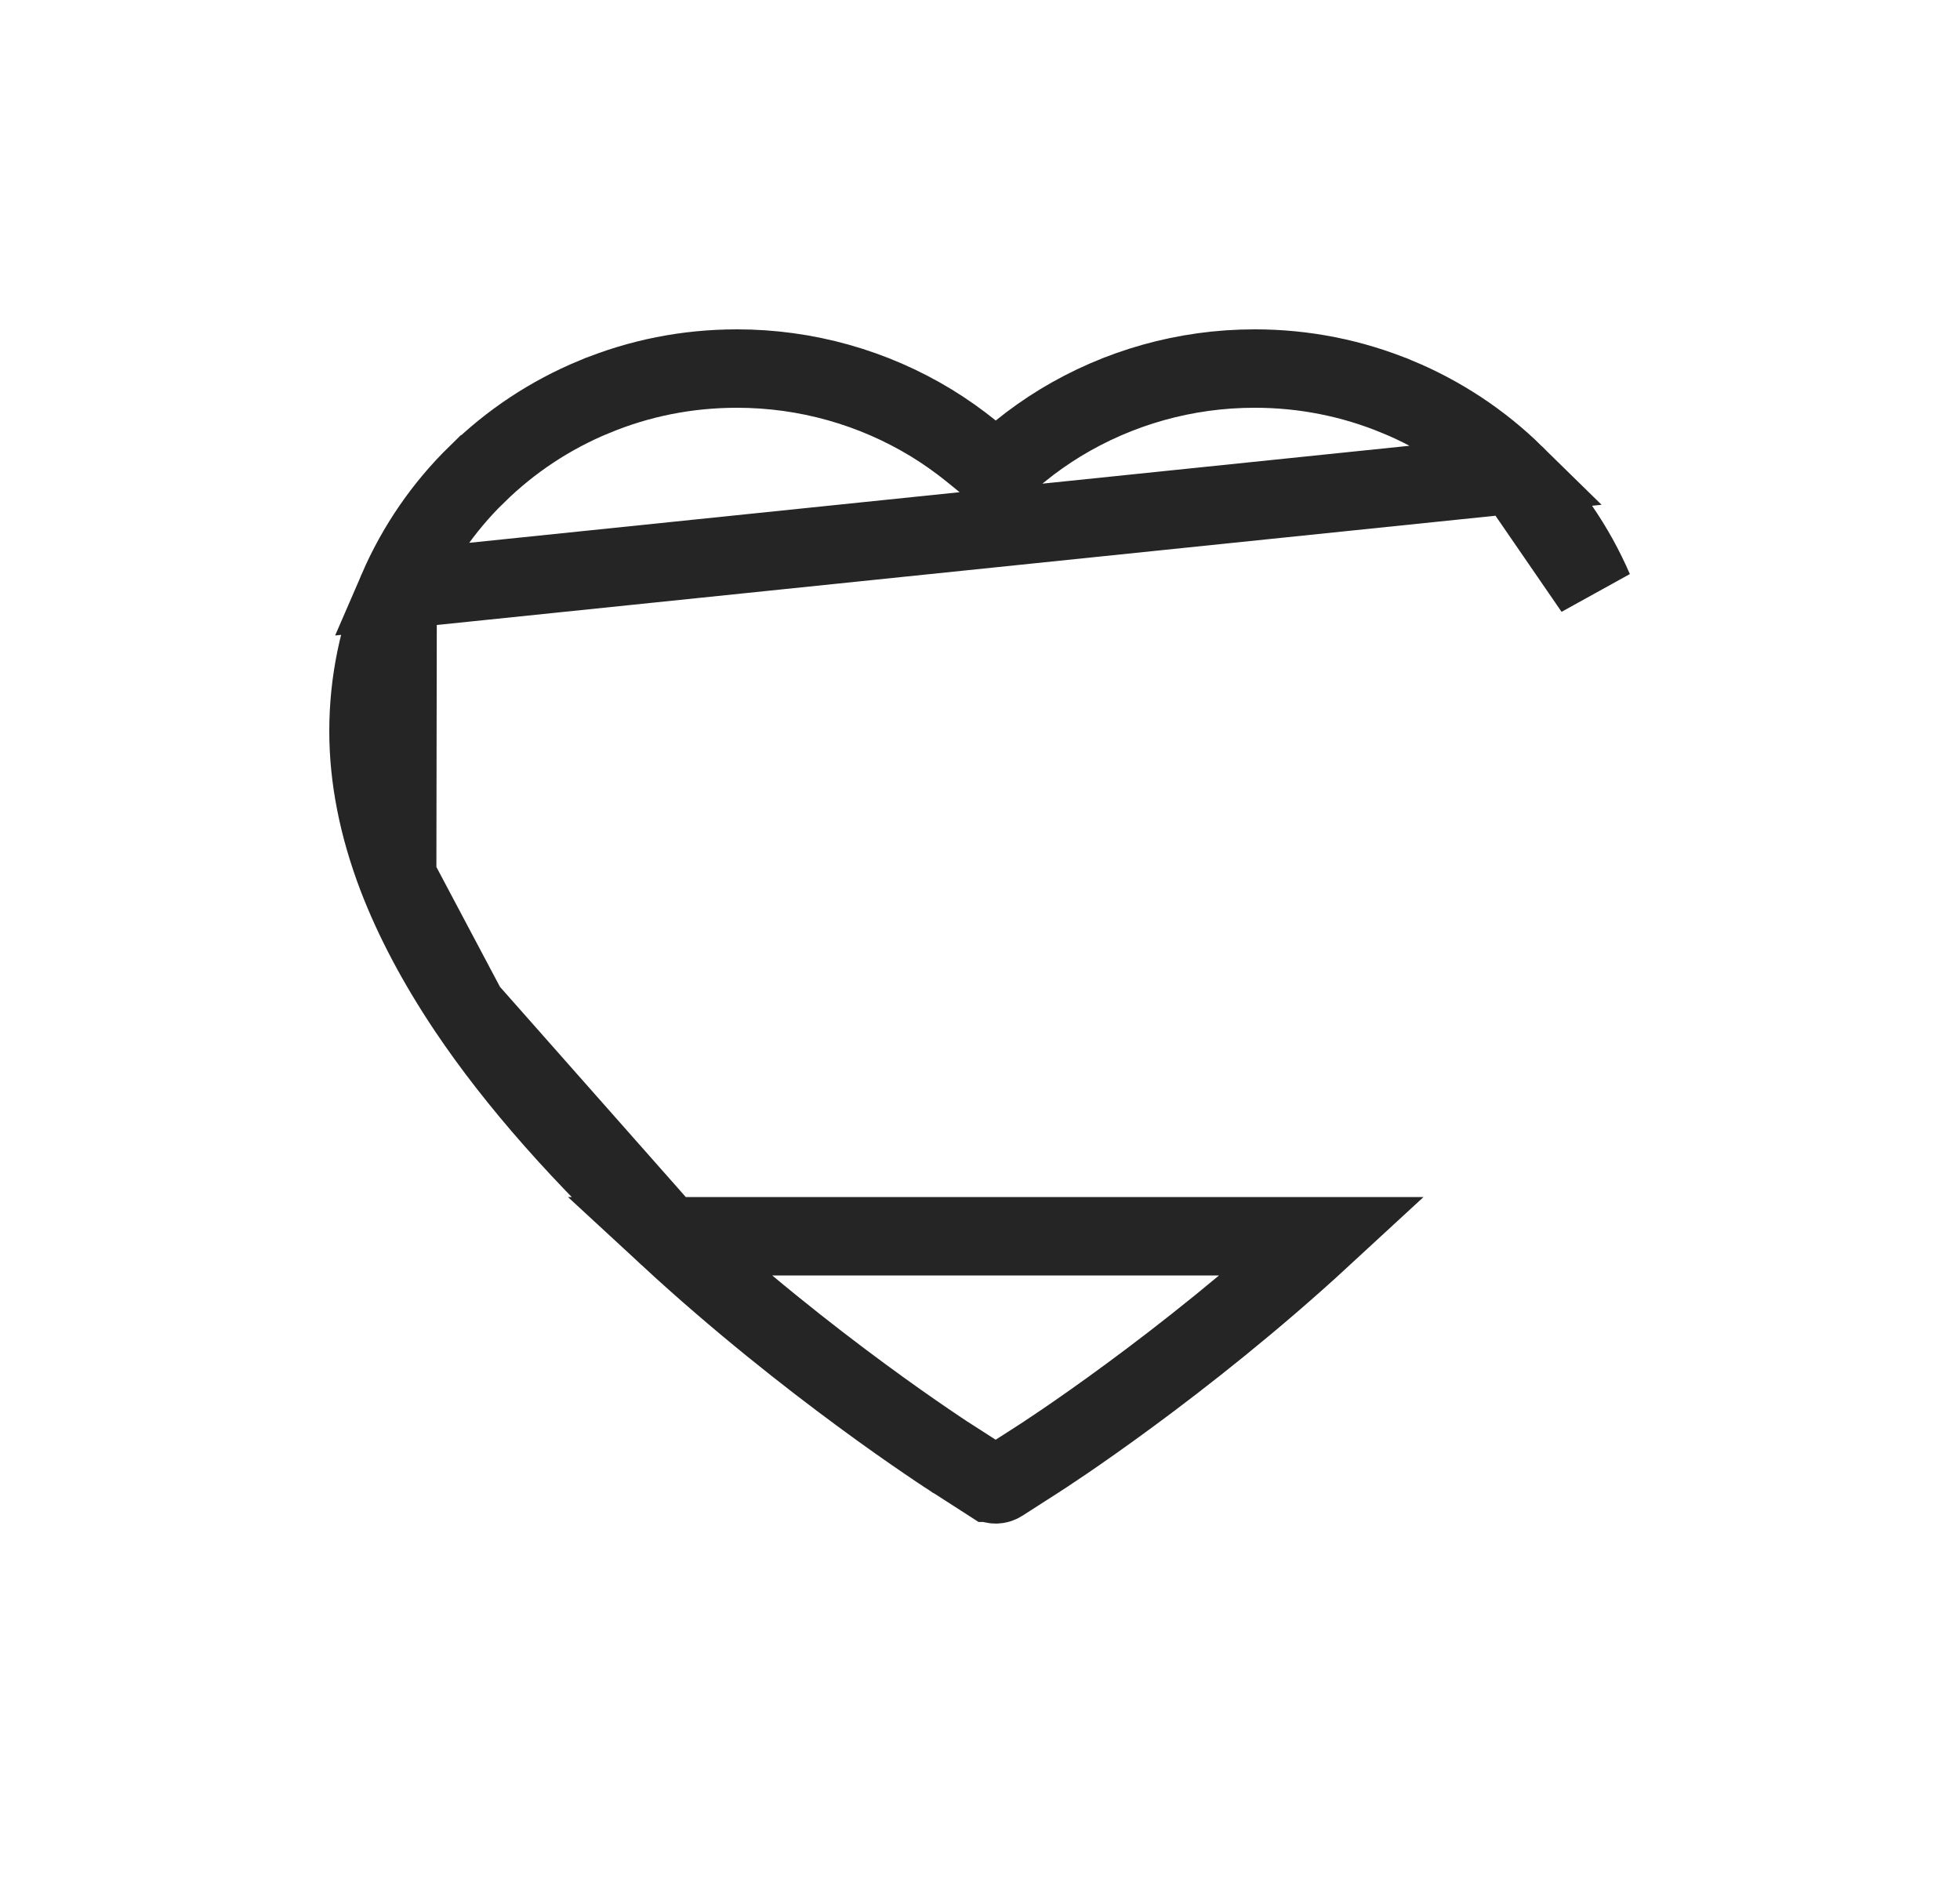
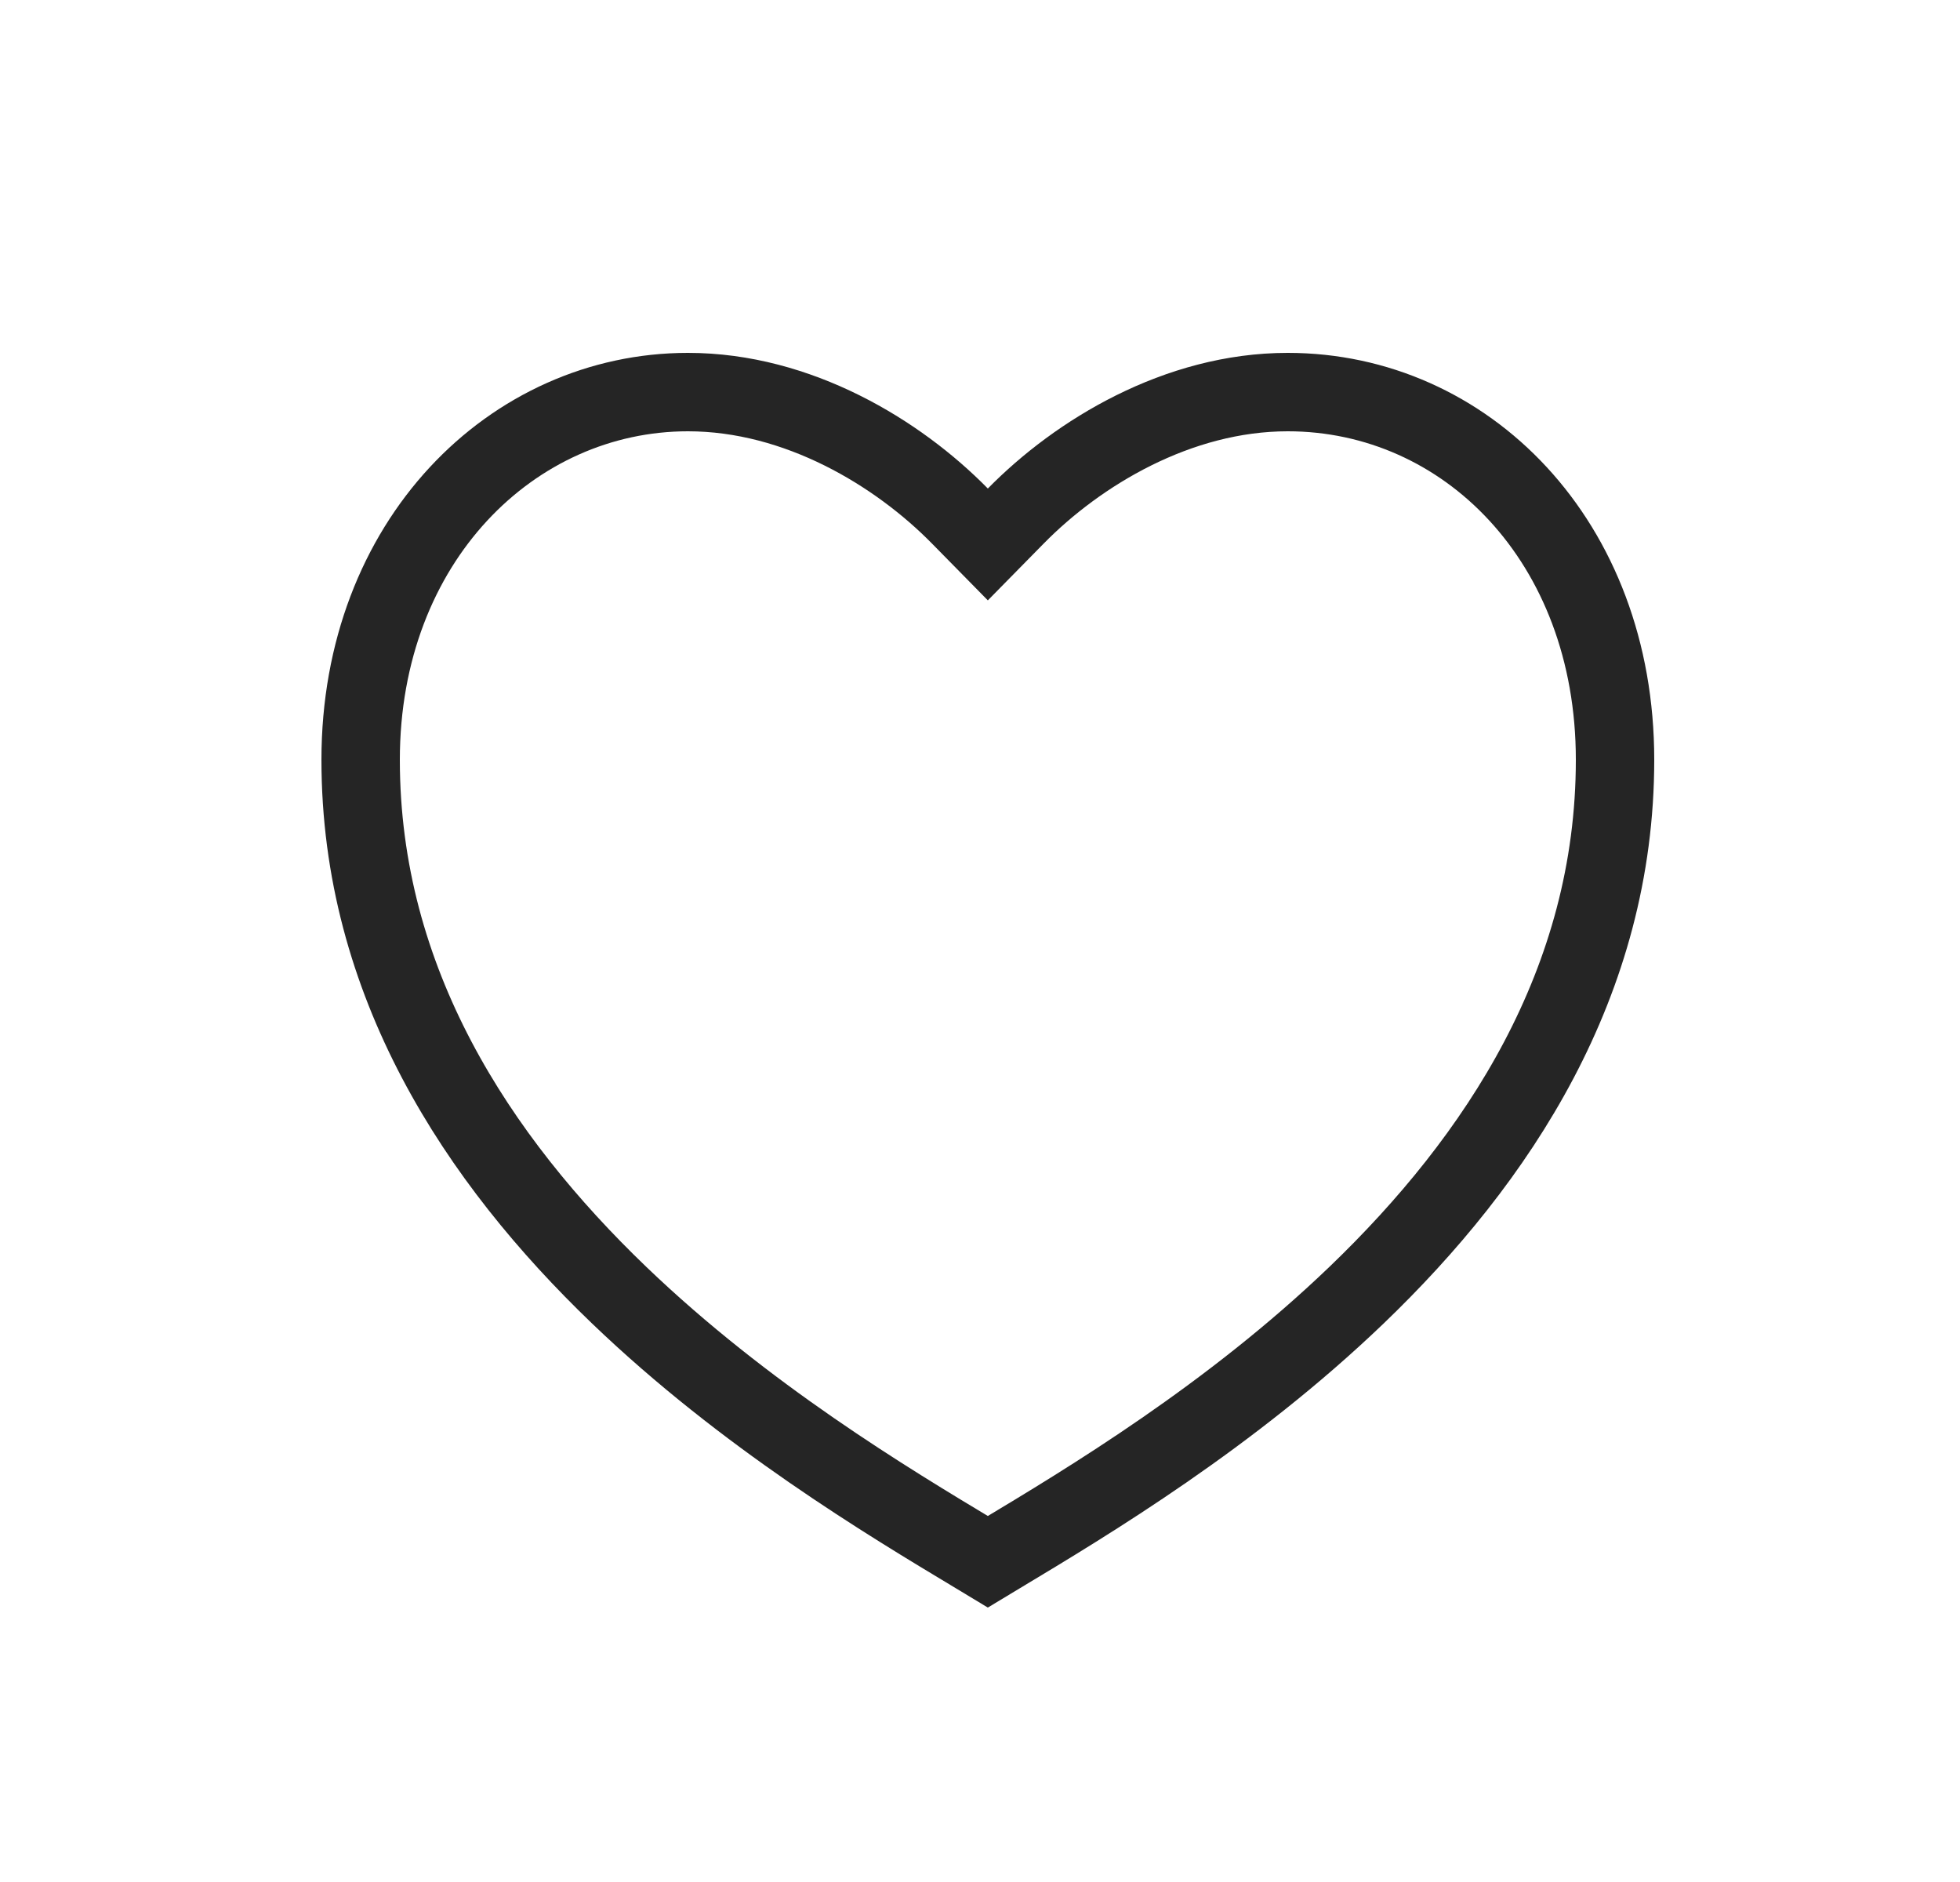
<svg xmlns="http://www.w3.org/2000/svg" width="25" height="24" viewBox="0 0 25 24" fill="none">
-   <path d="M19.319 6.049L19.319 6.049C18.889 5.627 18.381 5.292 17.825 5.061L17.824 5.061C17.247 4.821 16.627 4.699 16.002 4.7L16.001 4.7C15.122 4.7 14.266 4.941 13.522 5.394L13.522 5.394C13.344 5.503 13.175 5.622 13.016 5.751L12.701 6.007L12.386 5.751C12.226 5.622 12.058 5.503 11.88 5.394L11.88 5.394C11.136 4.941 10.28 4.7 9.401 4.7C8.767 4.7 8.156 4.821 7.578 5.061L7.577 5.061C7.018 5.293 6.515 5.625 6.083 6.049L6.082 6.049C5.653 6.468 5.31 6.968 5.072 7.519L19.319 6.049ZM19.319 6.049C19.748 6.469 20.092 6.968 20.33 7.519L19.319 6.049ZM8.522 15.765L8.522 15.765C9.418 16.593 10.311 17.294 10.991 17.794C11.33 18.044 11.616 18.243 11.82 18.382C11.922 18.452 12.004 18.506 12.062 18.545C12.091 18.564 12.114 18.579 12.131 18.589C12.149 18.601 12.156 18.606 12.156 18.606L12.164 18.61L12.164 18.61L12.629 18.909C12.63 18.909 12.63 18.909 12.63 18.909C12.672 18.936 12.728 18.936 12.77 18.909C12.77 18.909 12.77 18.909 12.77 18.909L13.236 18.61L13.236 18.61C13.303 18.568 15.081 17.423 16.878 15.765L8.522 15.765ZM8.522 15.765C7.441 14.767 6.582 13.793 5.963 12.871M8.522 15.765L5.963 12.871M5.963 12.871C5.573 12.289 5.273 11.72 5.066 11.18L5.963 12.871ZM4.7 9.326C4.7 8.7 4.826 8.092 5.072 7.519L5.066 11.18C4.82 10.535 4.7 9.913 4.7 9.326Z" stroke="#252525" />
+   <path d="M12.243 6.58L12.6 6.943L12.957 6.58C13.748 5.775 15.021 5 16.425 5C18.693 5 20.6 6.899 20.6 9.689C20.6 12.526 19.109 14.783 17.301 16.518C15.697 18.056 13.891 19.141 12.748 19.827C12.697 19.857 12.648 19.887 12.6 19.916C12.552 19.887 12.503 19.857 12.452 19.827C11.309 19.141 9.503 18.056 7.899 16.518C6.091 14.783 4.6 12.526 4.6 9.689C4.6 6.901 6.537 5 8.775 5C10.179 5 11.452 5.775 12.243 6.58Z" stroke="#252525" />
</svg>
